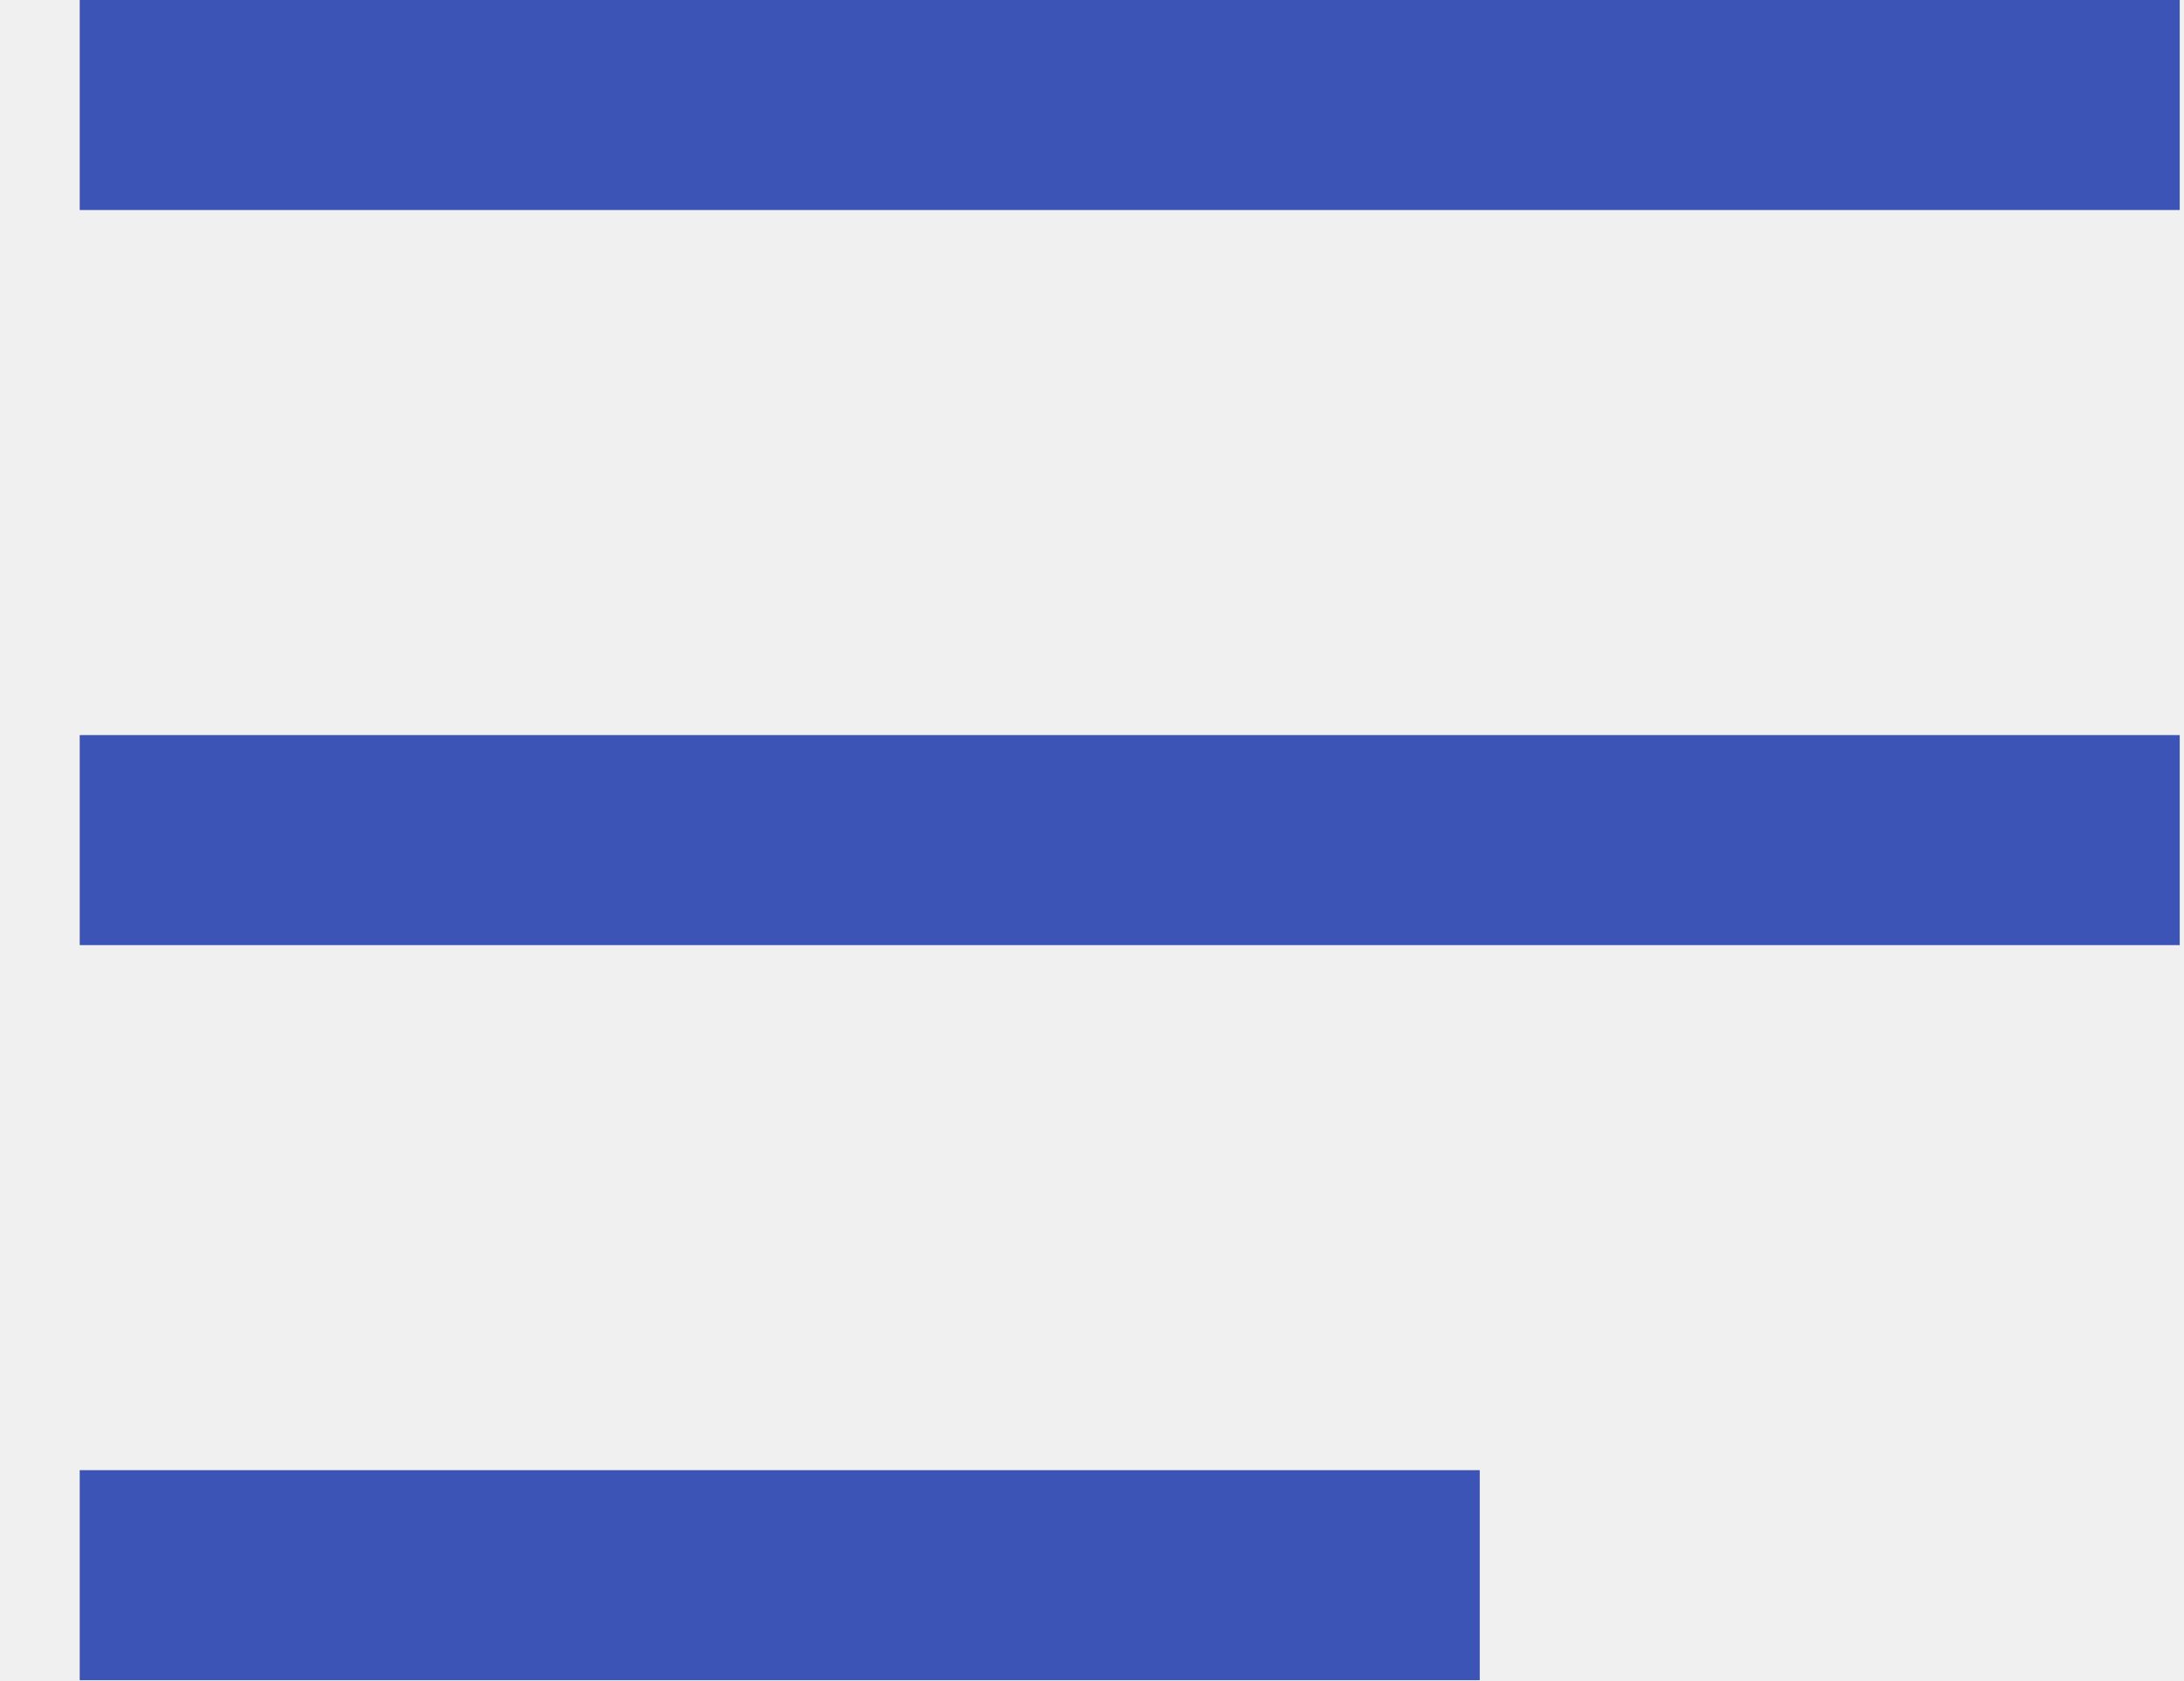
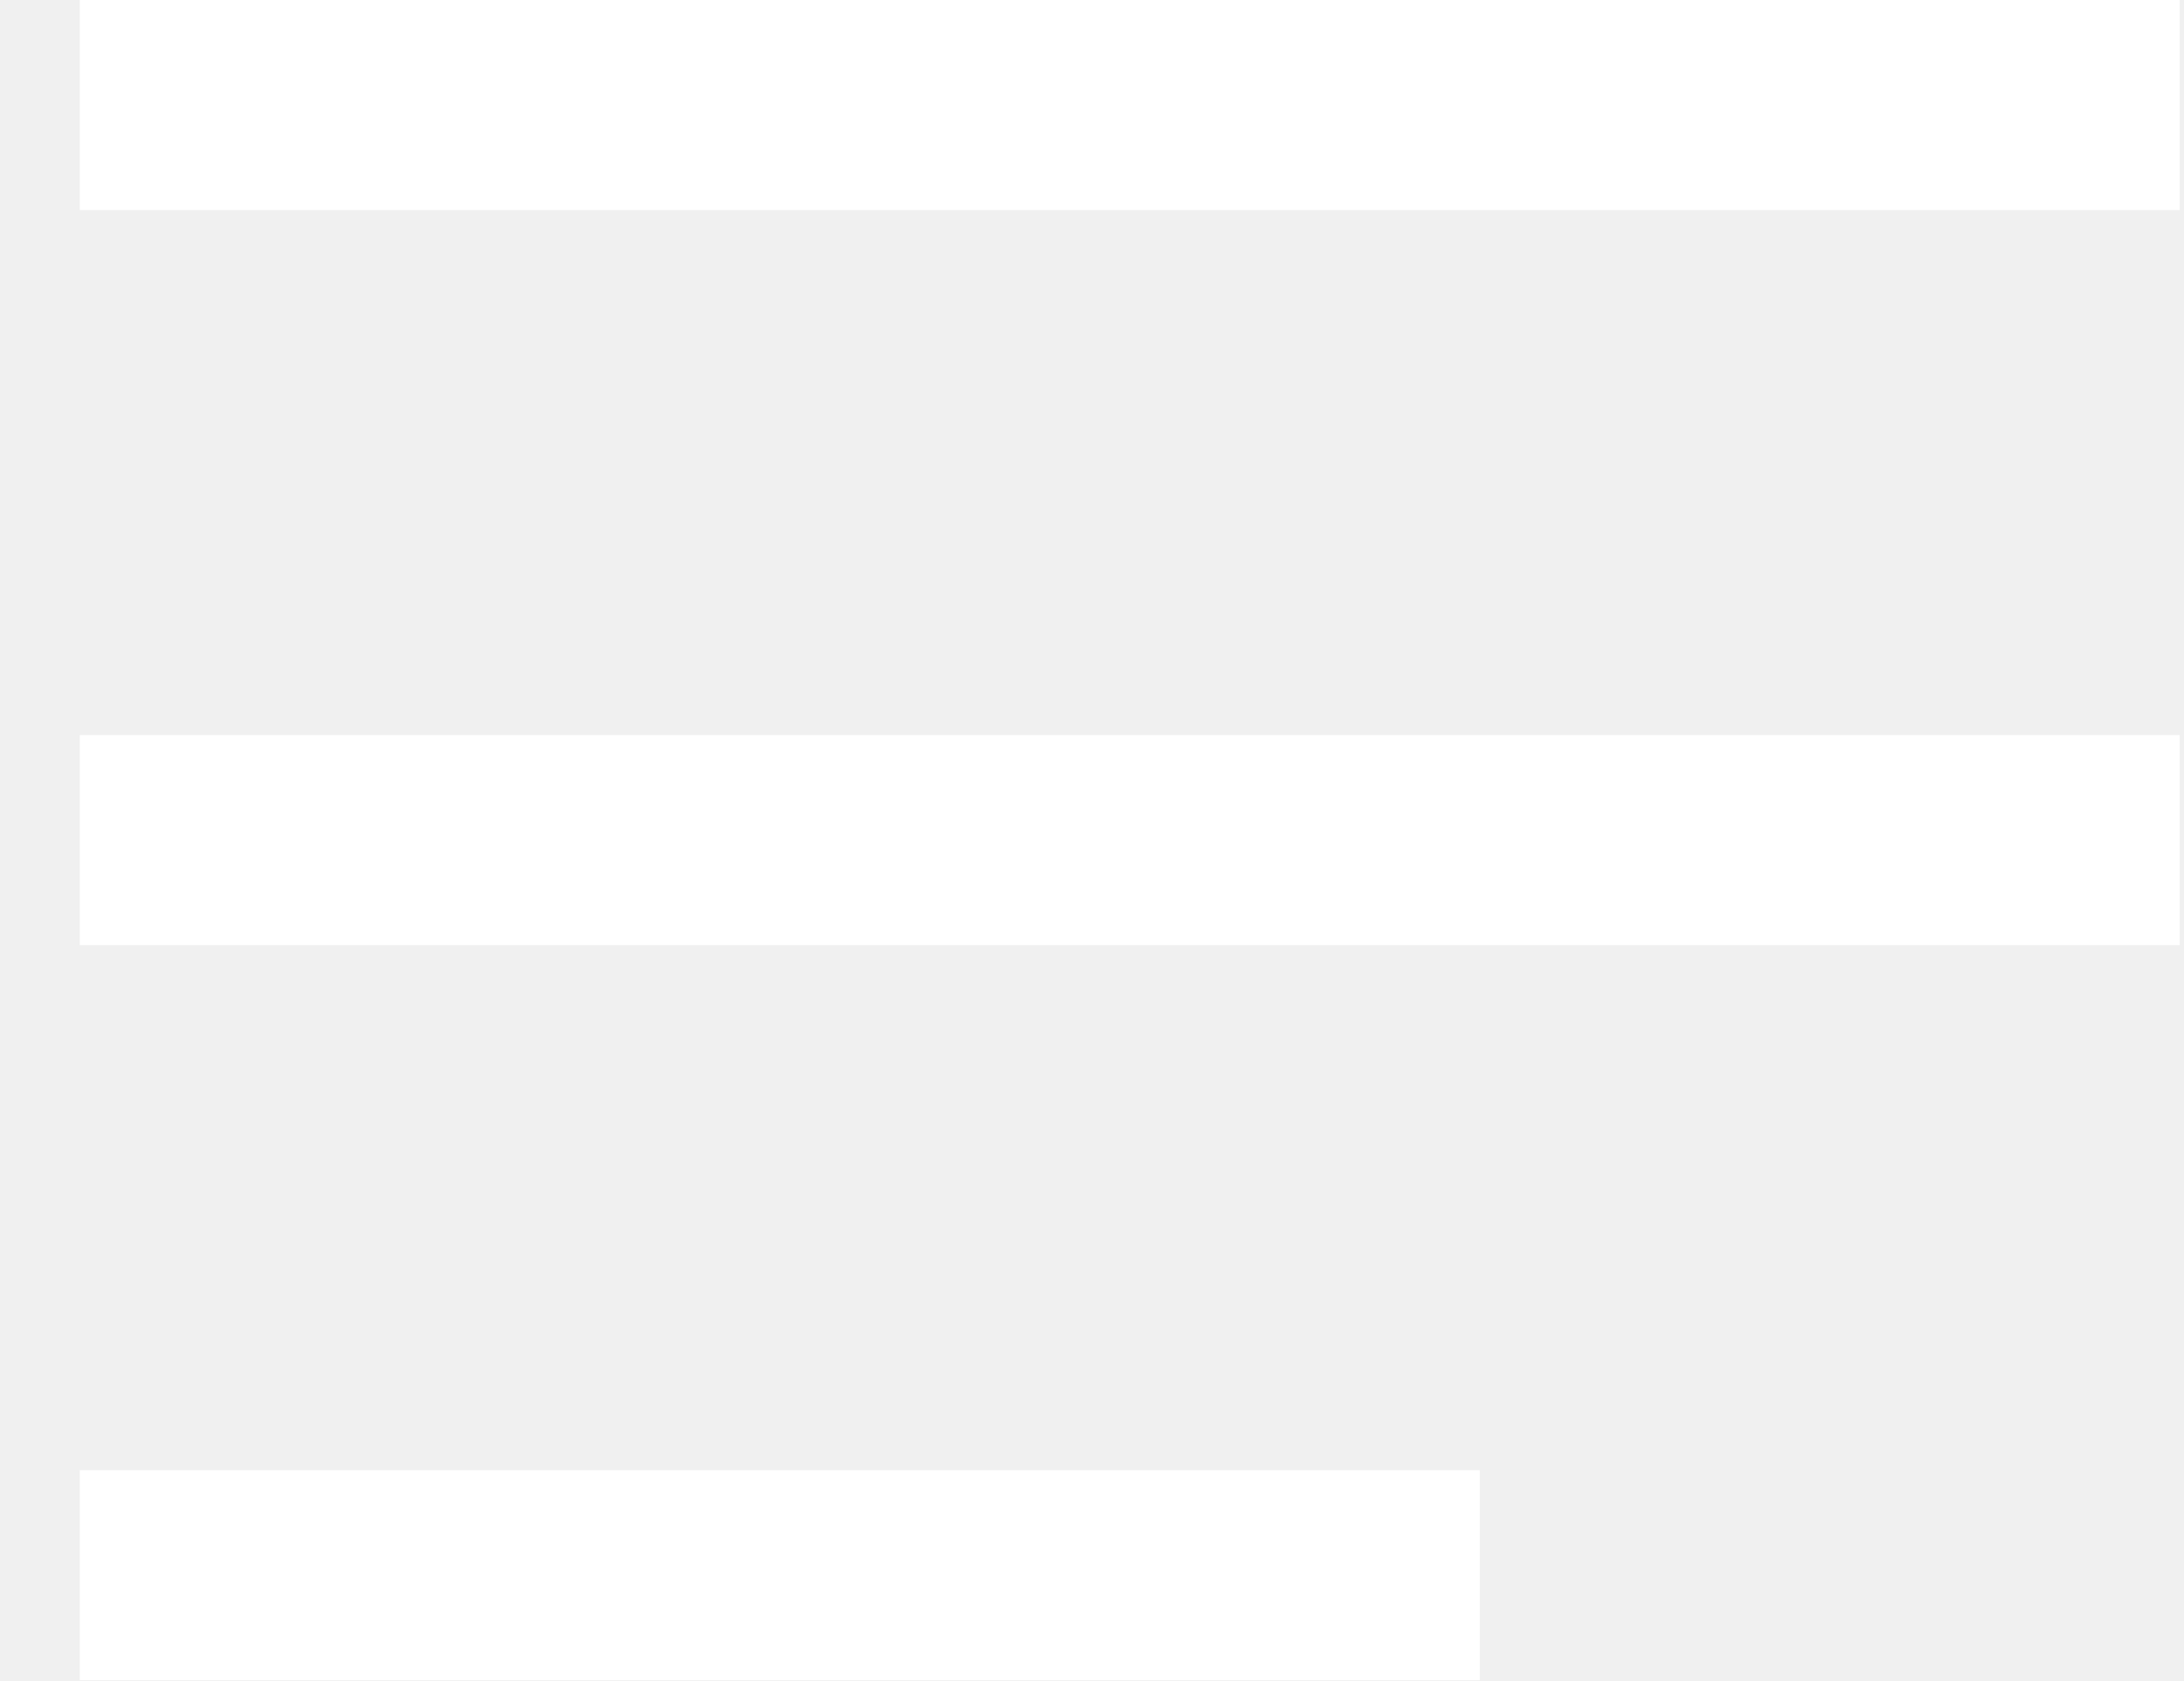
<svg xmlns="http://www.w3.org/2000/svg" width="26" height="20" viewBox="0 0 26 20" fill="none">
-   <path d="M0.949 20H17.616V17.5H0.949V20ZM0.949 0V2.5H25.949V0H0.949ZM0.949 11.25H25.949V8.75H0.949V11.25Z" fill="#3B54B5" />
+   <path d="M0.949 20H17.616V17.5H0.949V20ZM0.949 0V2.5H25.949V0H0.949ZM0.949 11.25H25.949V8.75H0.949V11.25Z" fill="#ffffff" />
</svg>
